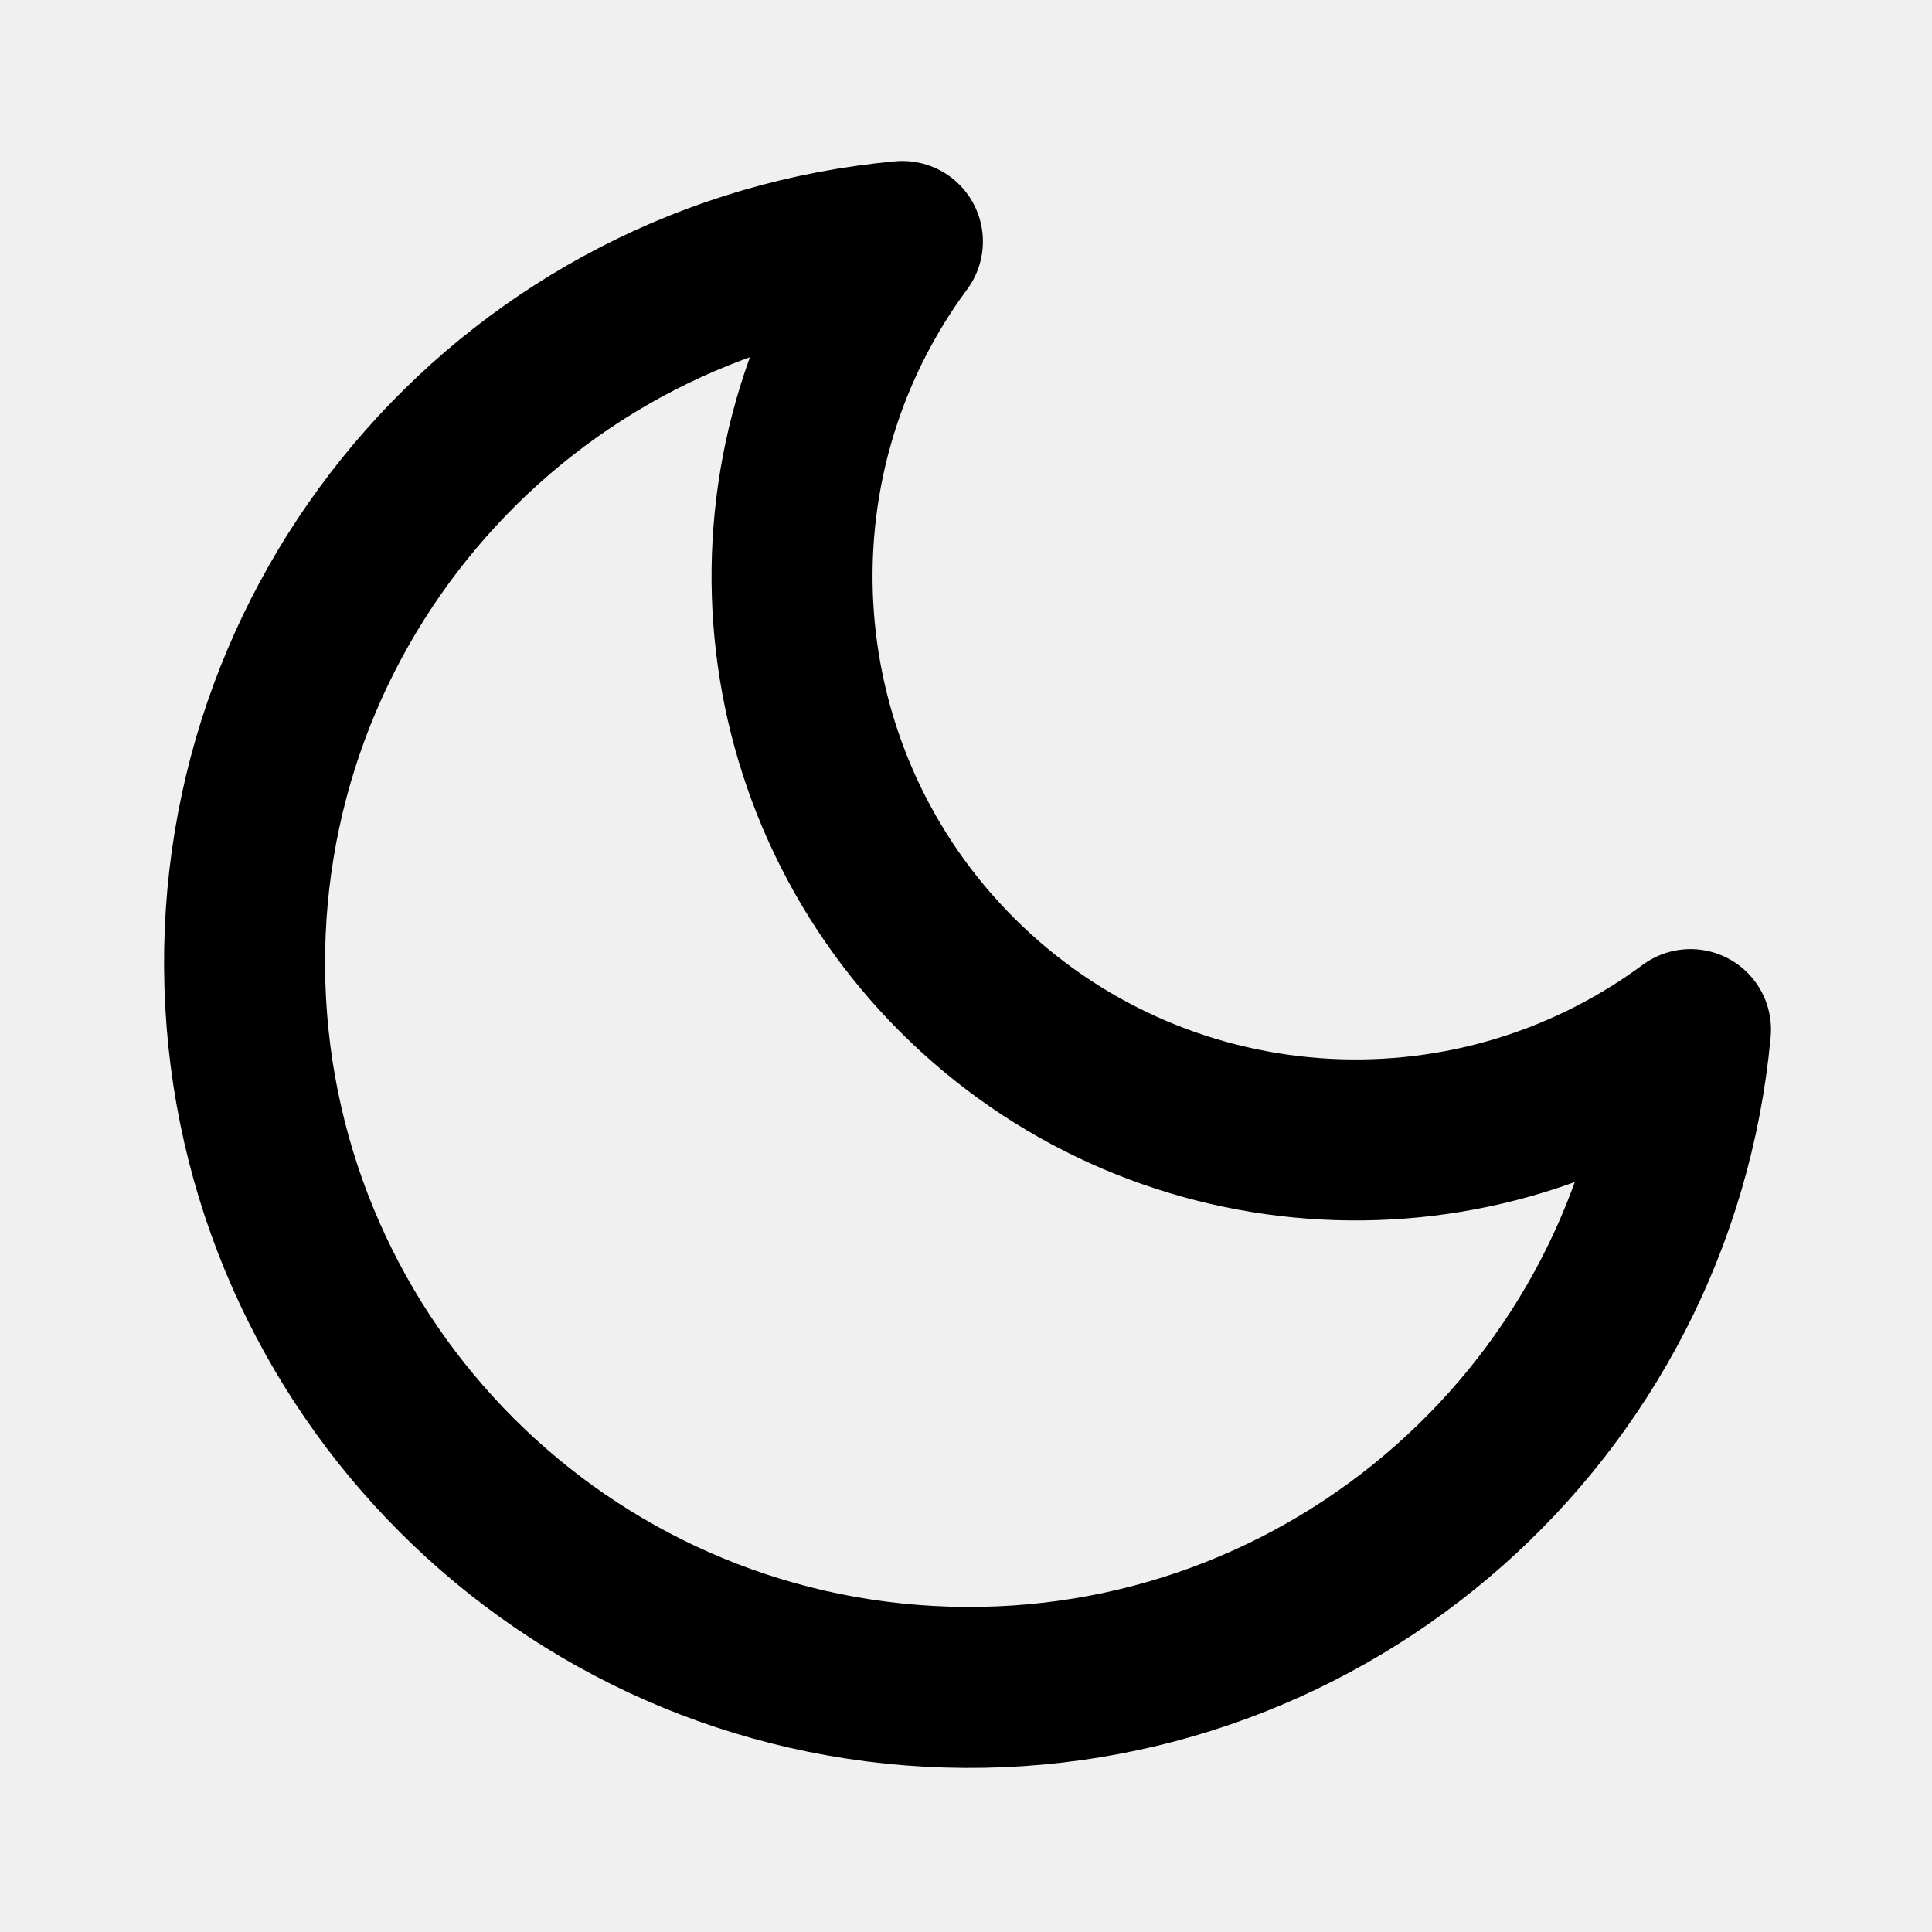
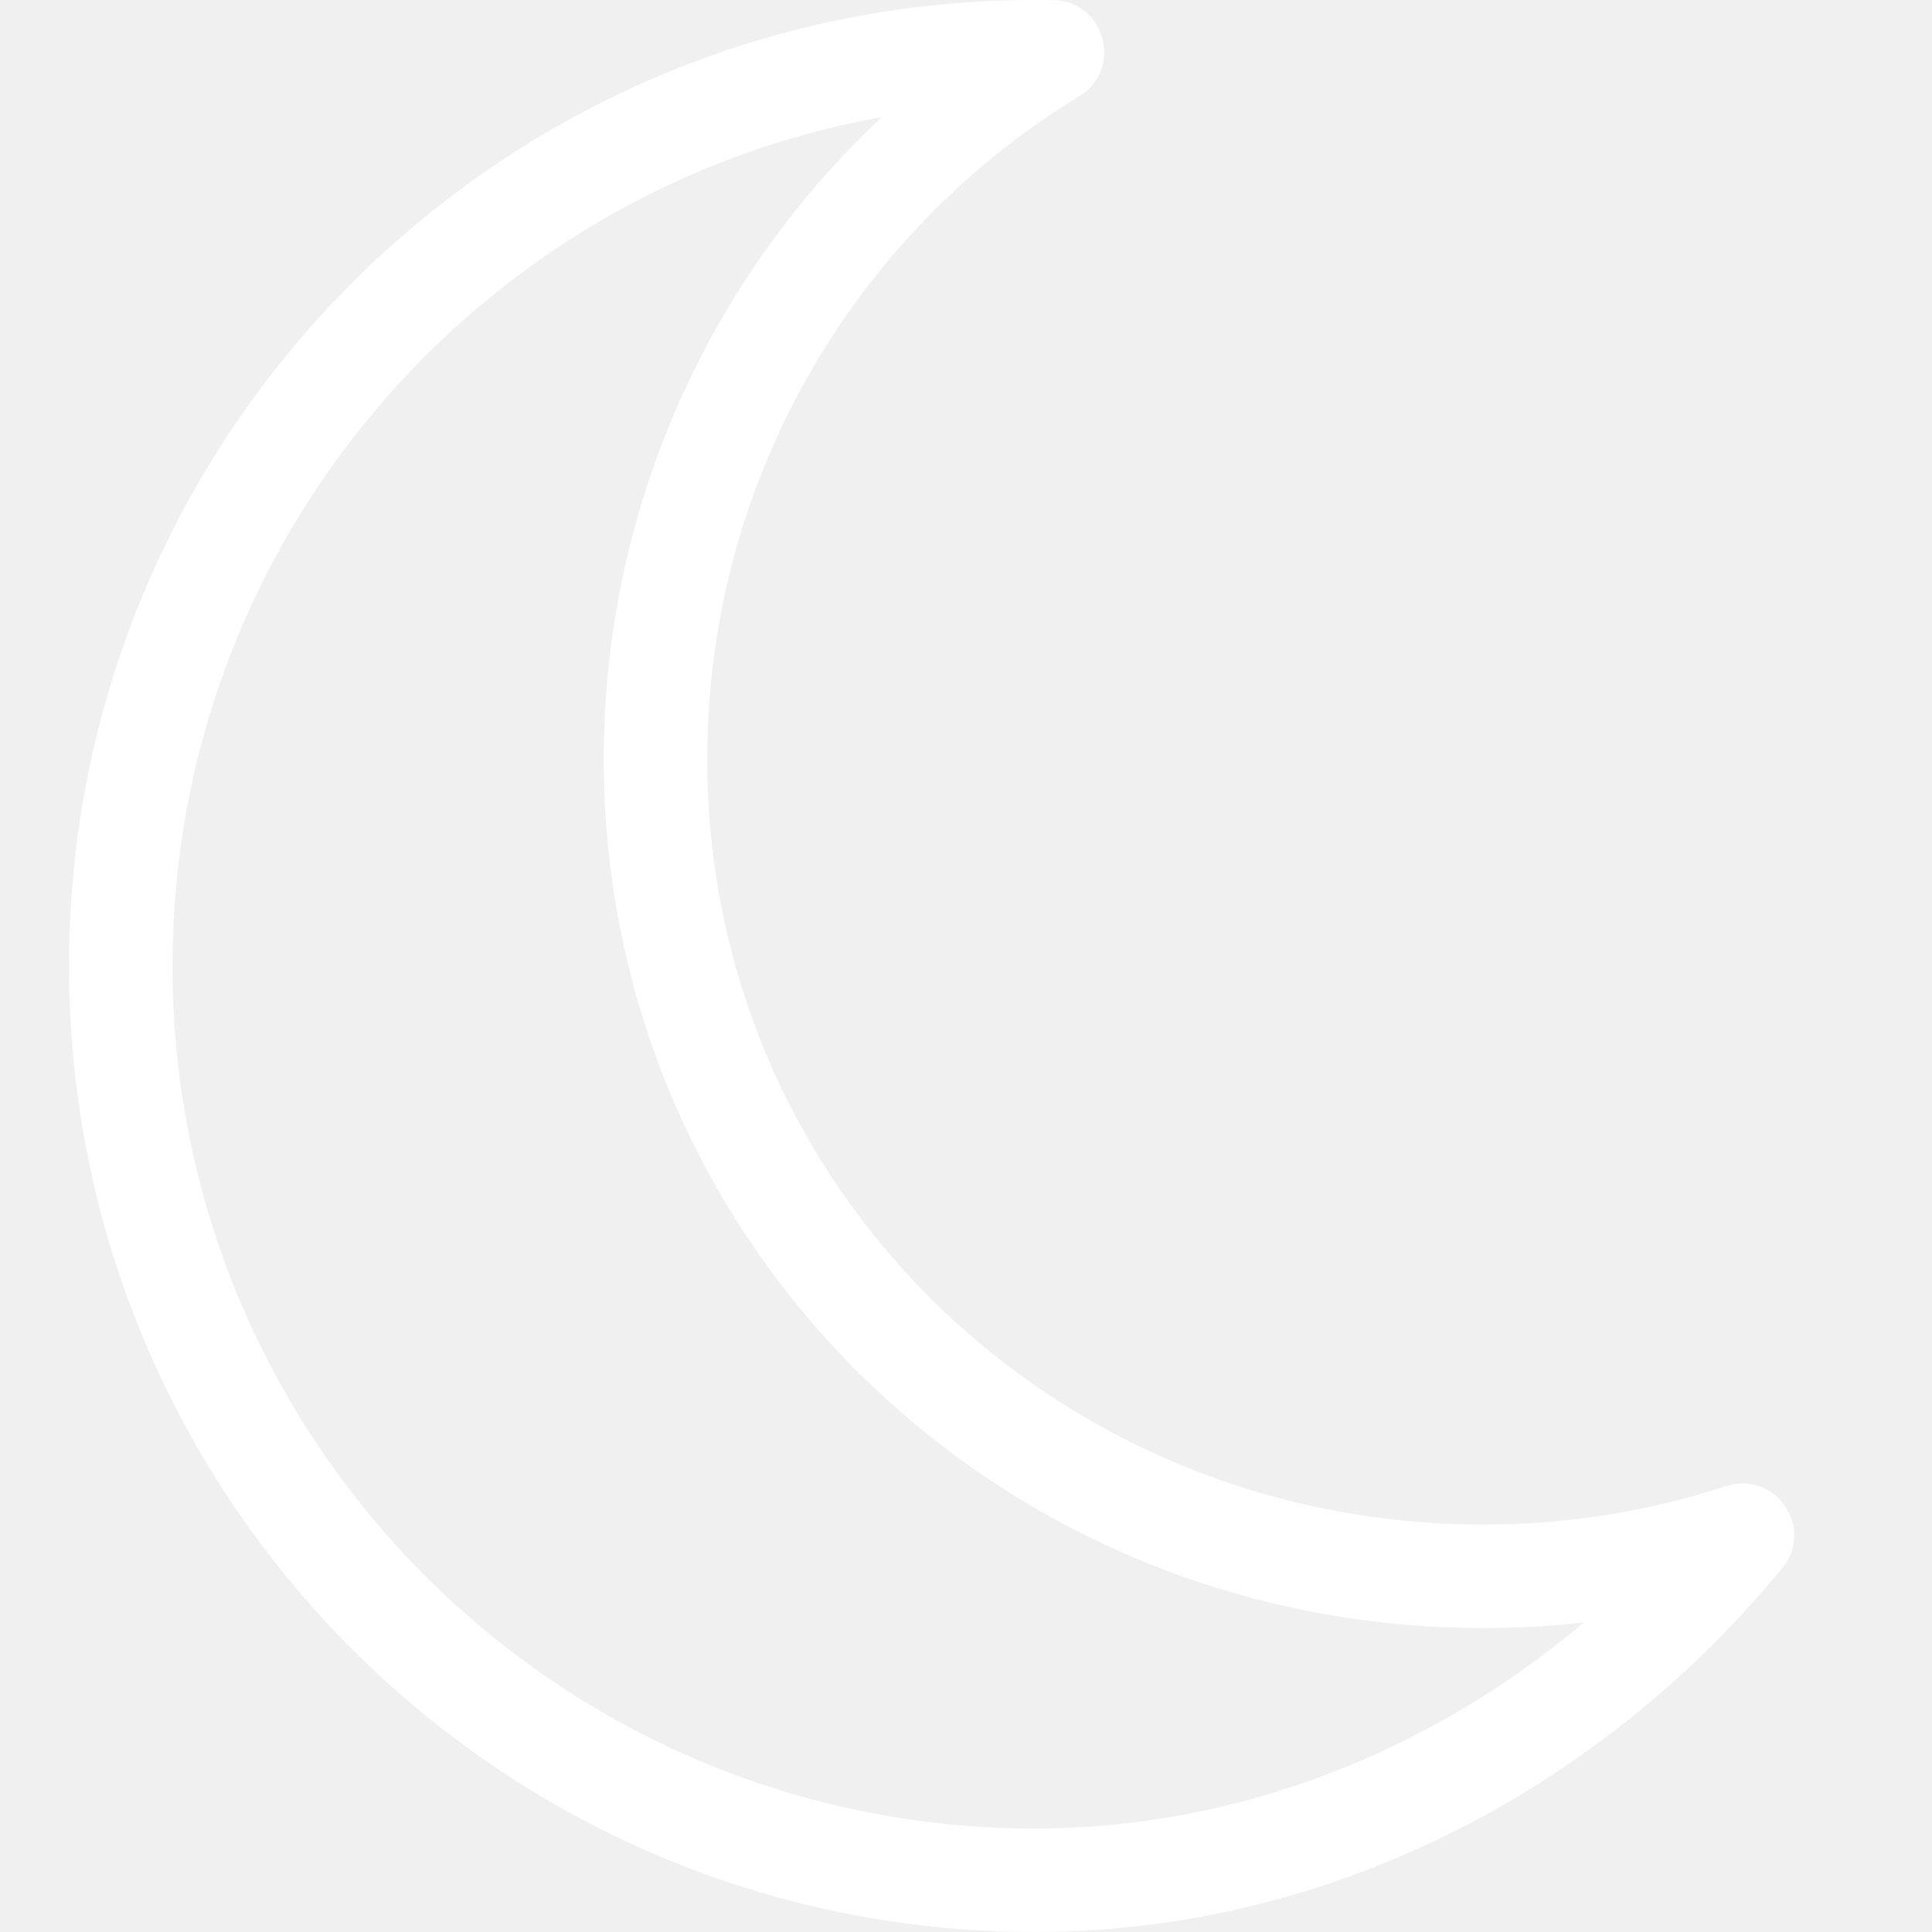
- <svg xmlns="http://www.w3.org/2000/svg" width="24" height="24" viewBox="0 0 24 24" fill="none" stroke="currentColor" stroke-width="2" stroke-linecap="round" stroke-linejoin="round" class="feather feather-moon">
-   <path d="M21 12.79A9 9 0 1 1 11.21 3 7 7 0 0 0 21 12.79z" />
+ <svg xmlns="http://www.w3.org/2000/svg" width="56" height="56" viewBox="0 0 56 56">
+   <g fill="none" fill-rule="evenodd">
+     <path fill="white" fill-rule="nonzero" d="M5 28c0 13.807 11.193 25 25 25 5.831 0 11.434-2.192 15.91-5.972-.957.108-1.924.163-2.898.163C28.872 47.191 17.5 36.028 17.5 22a25.456 25.456 0 0 1 8.06-18.607C13.871 5.488 5 15.708 5 28zM31.288 2.785A22.482 22.482 0 0 0 20.5 22c0 12.359 10.017 22.191 22.512 22.191 2.414 0 4.775-.38 7.02-1.116 1.427-.468 2.58 1.217 1.627 2.377C46.275 52.007 38.37 56 30 56 14.536 56 2 43.464 2 28S14.536 0 30 0c.178 0 .356.002.534.005 1.5.028 2.034 1.998.754 2.78z" />
+     <path d="M0 0h56v56H0z" />
+   </g>
</svg>
